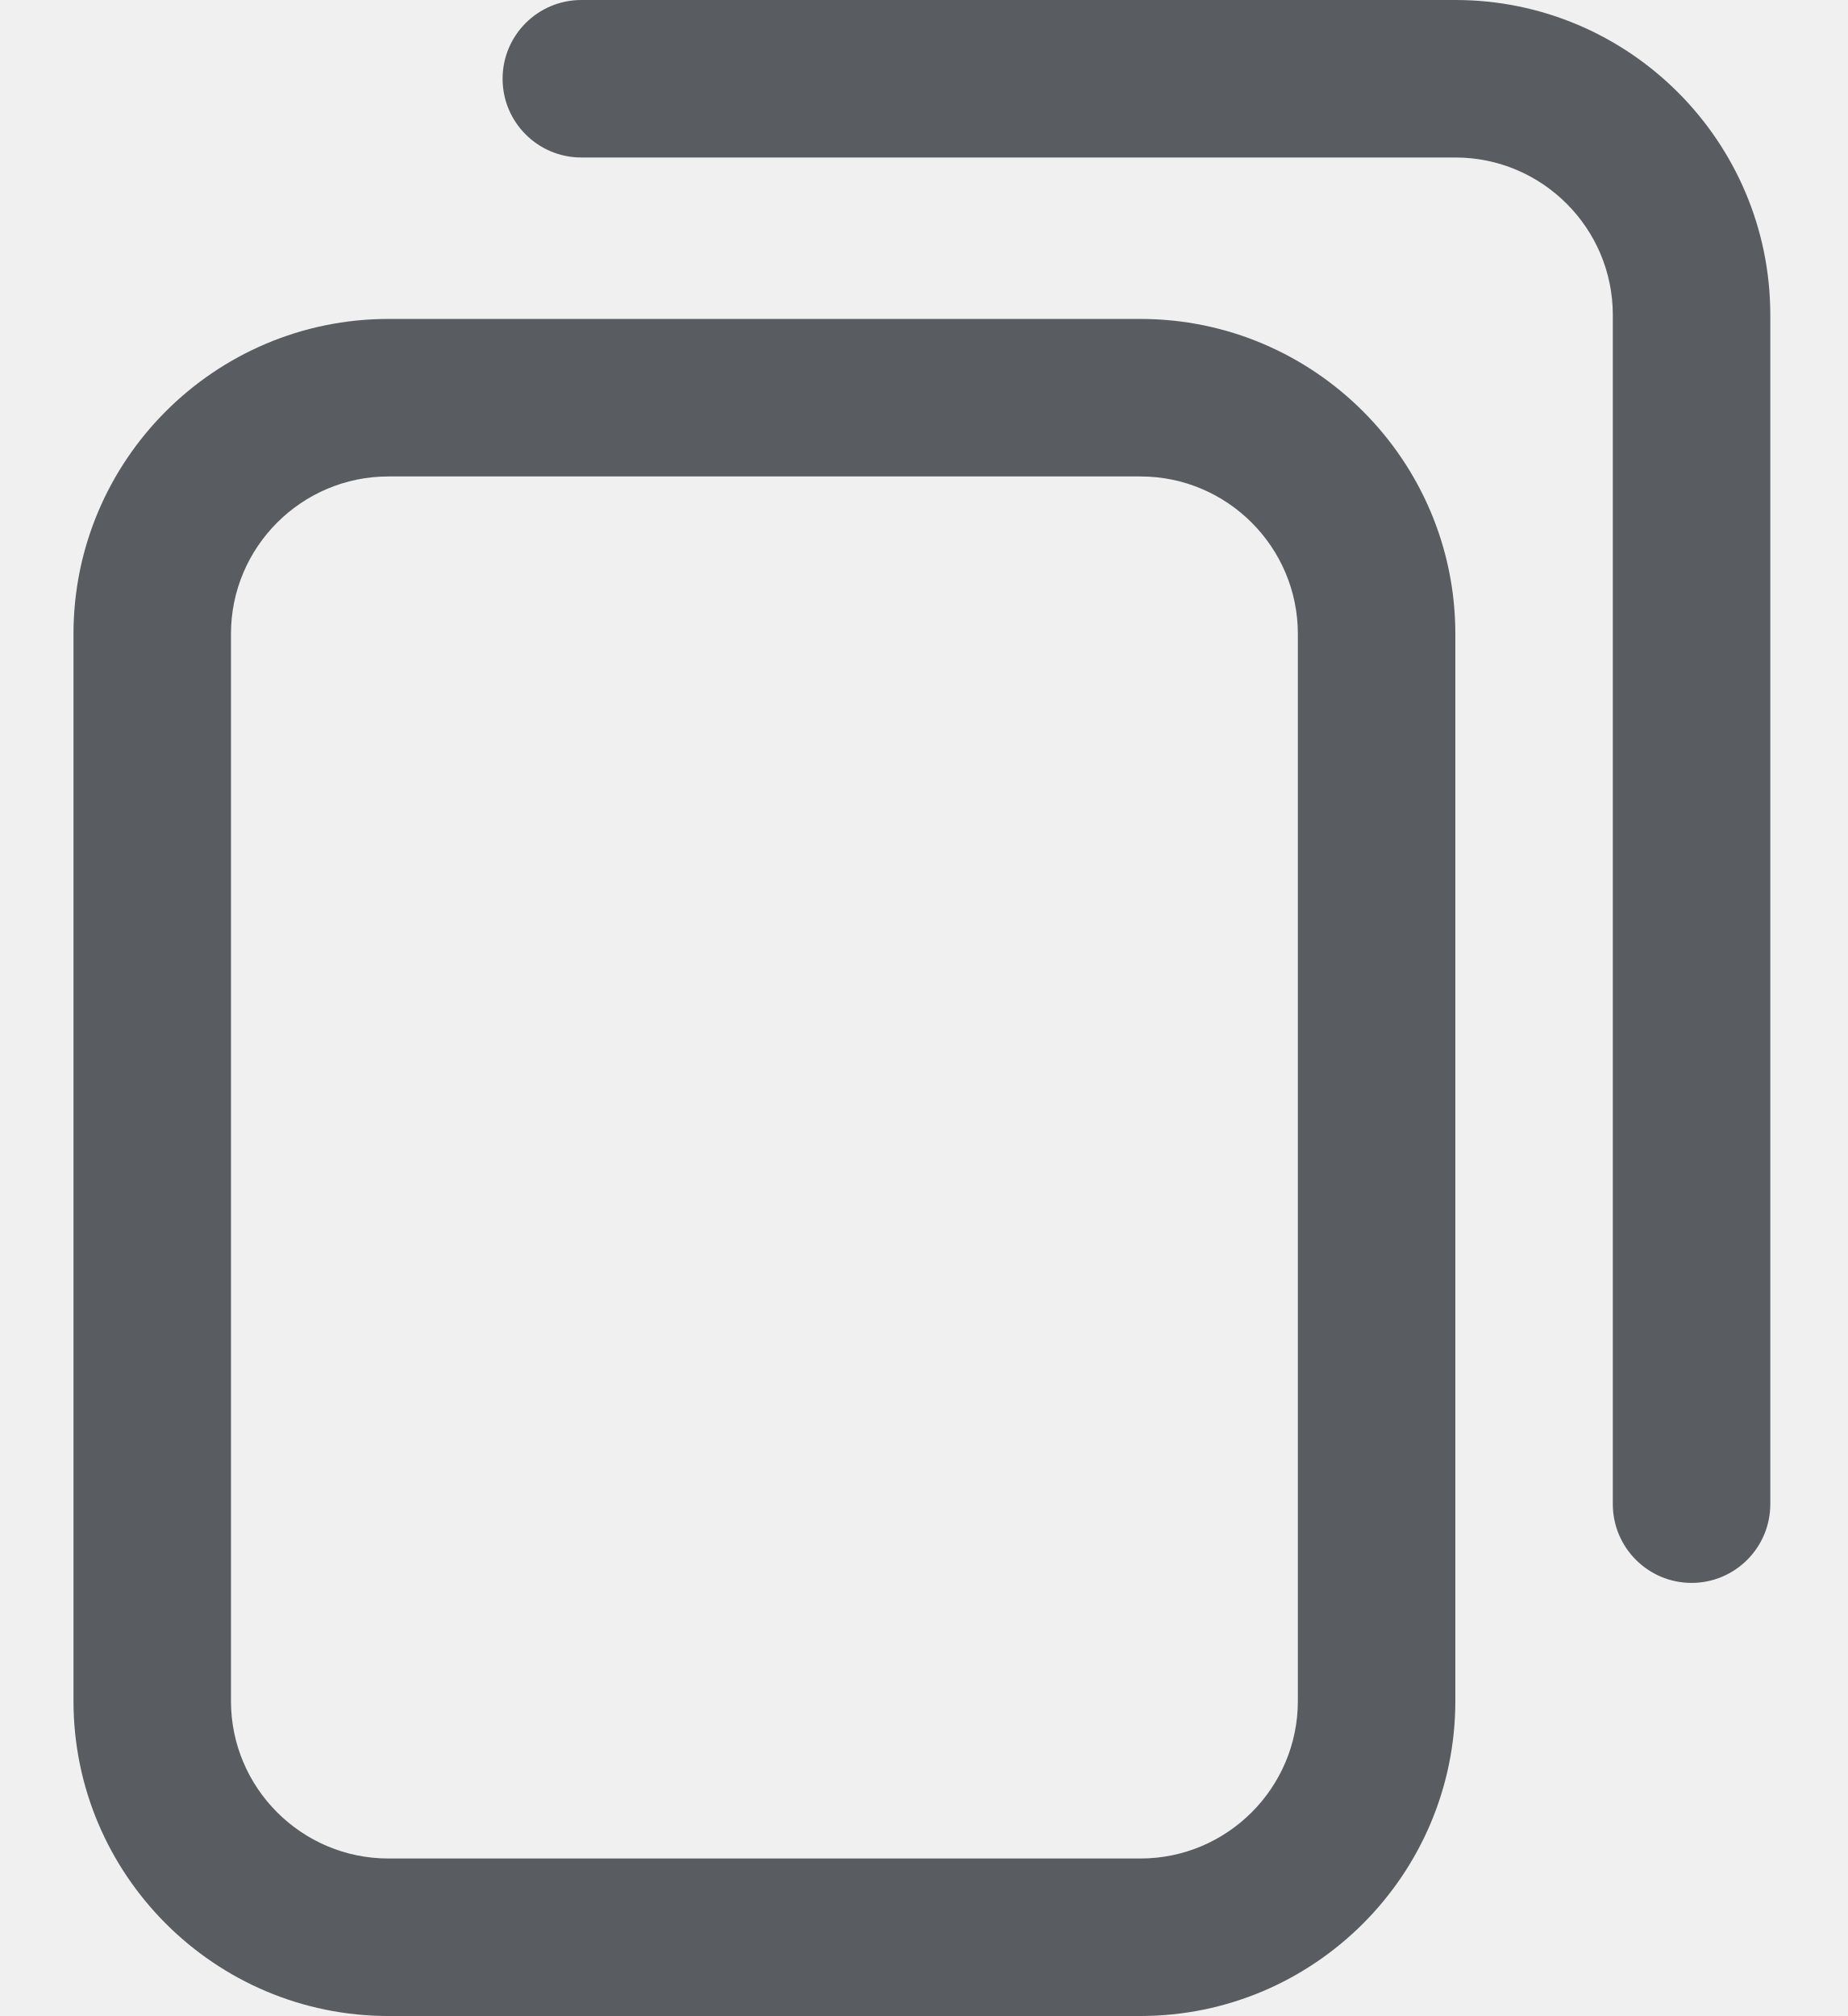
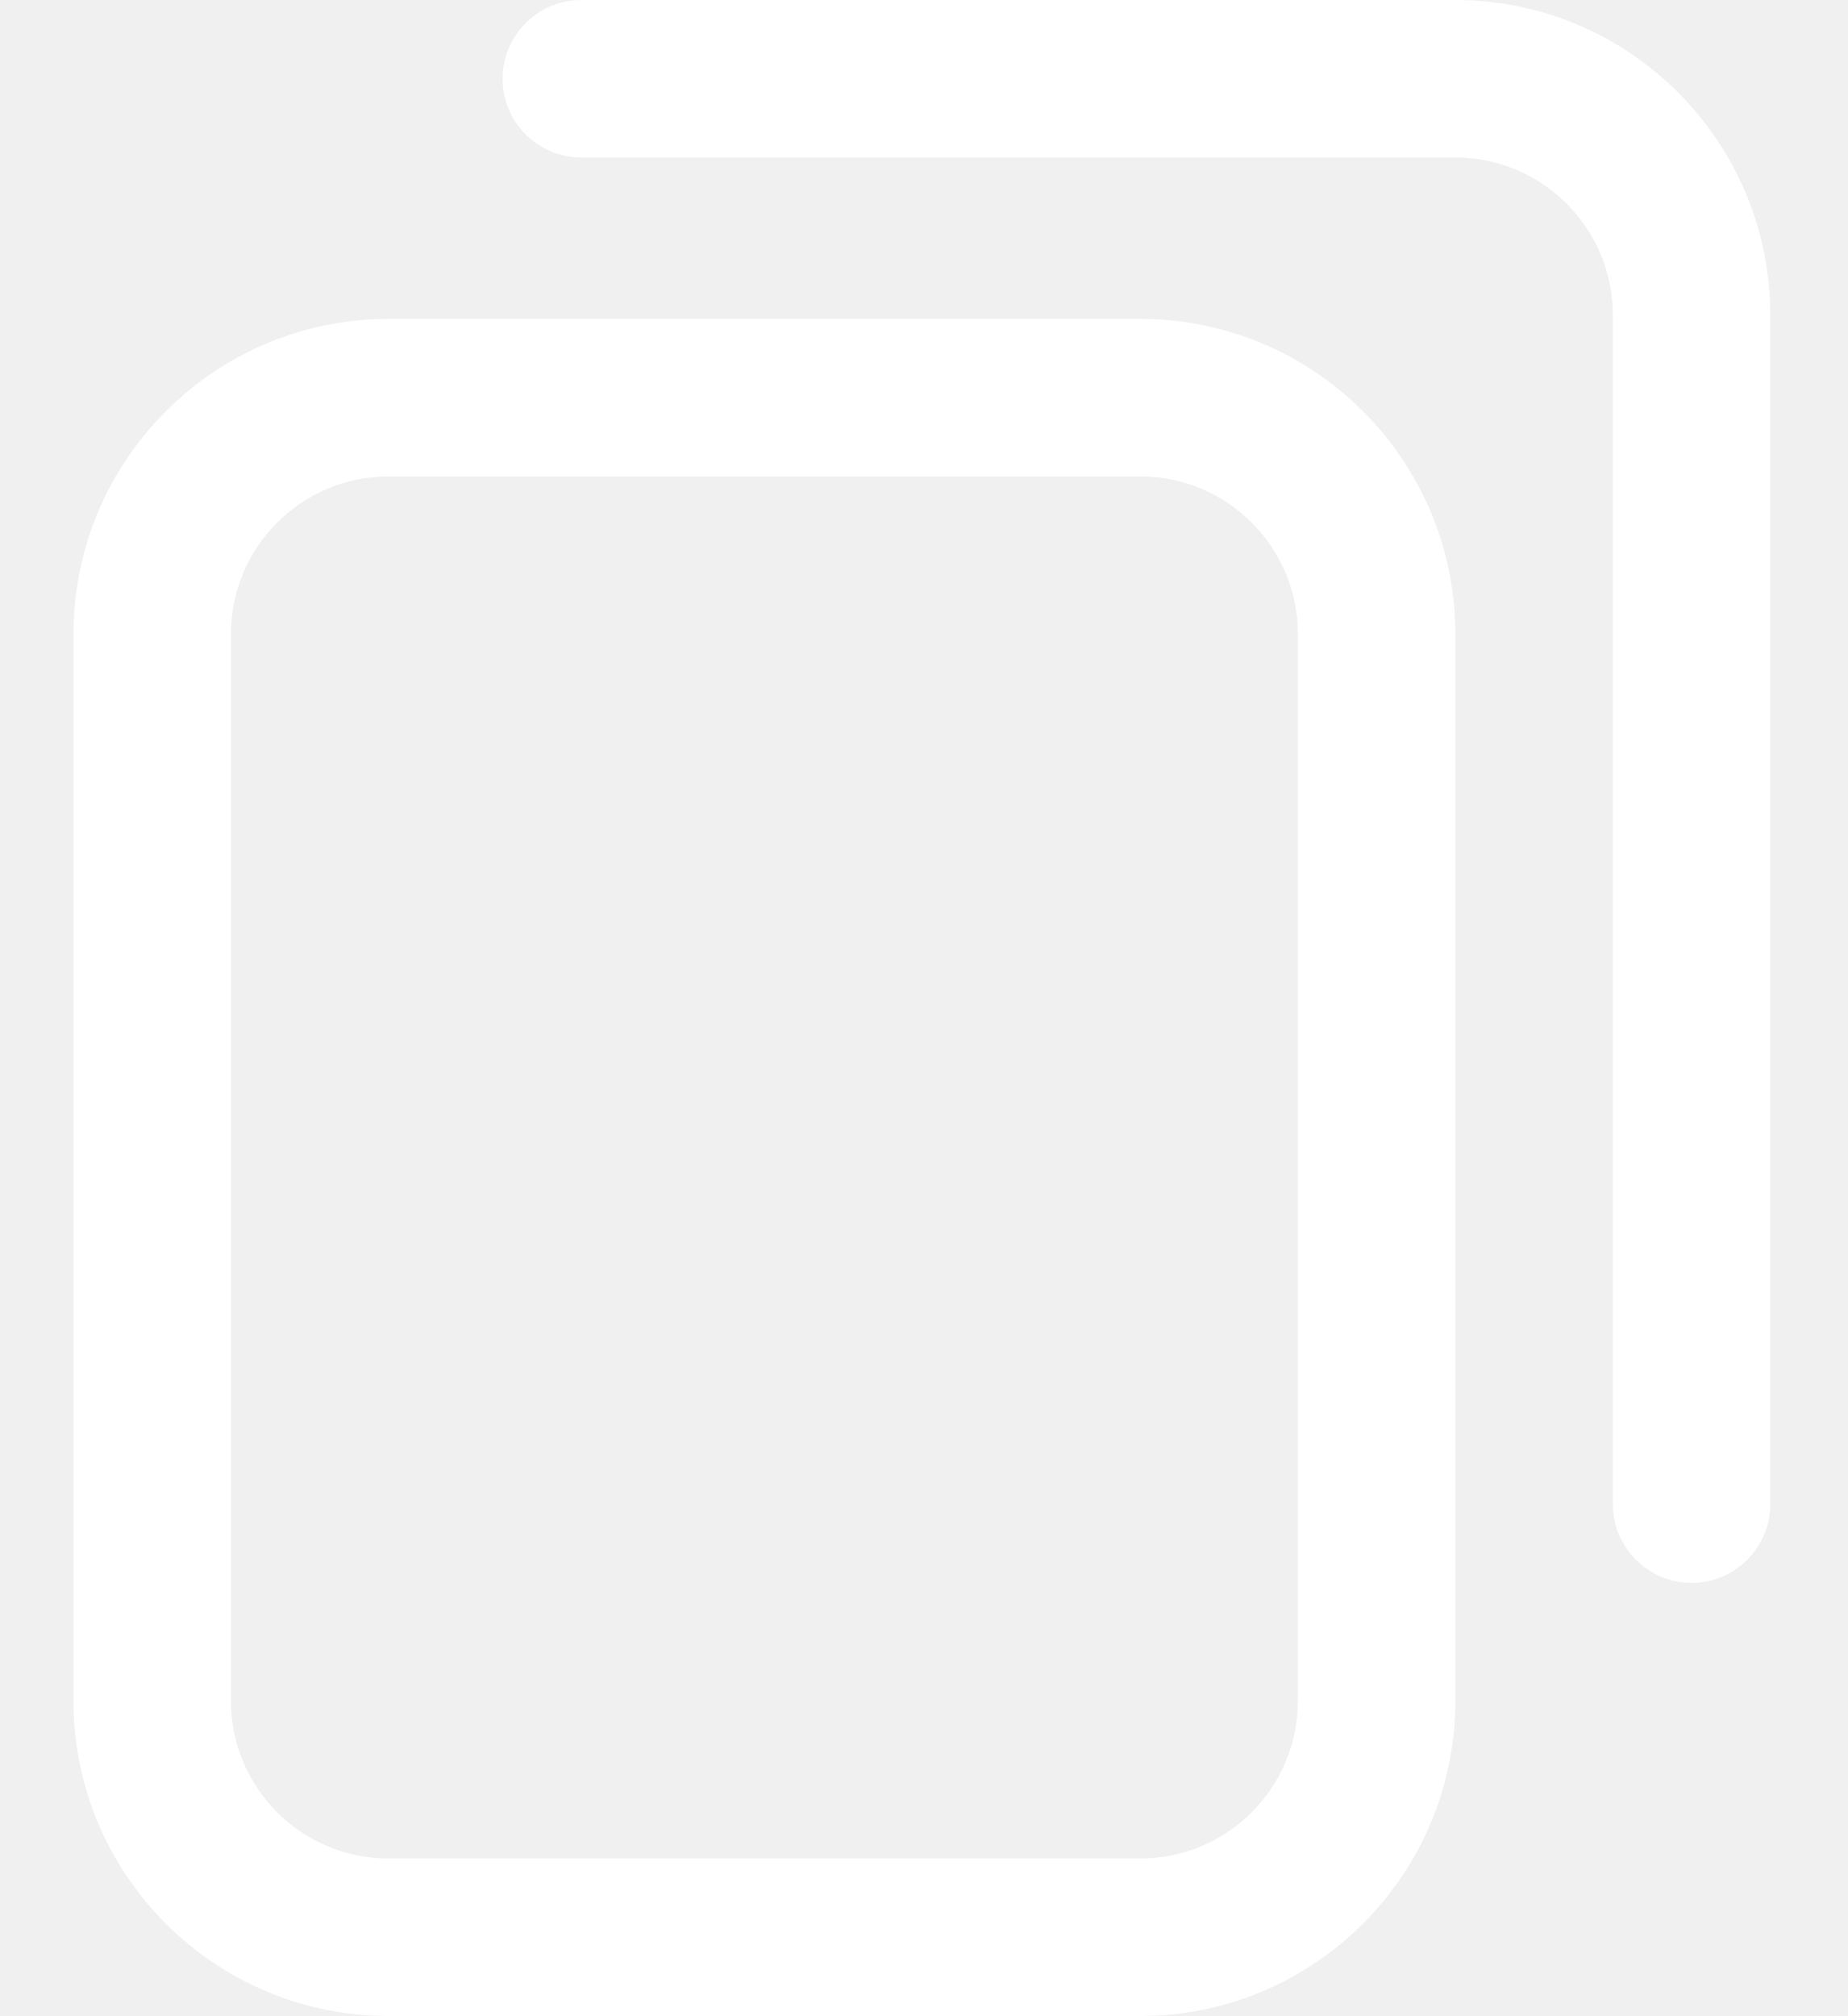
<svg xmlns="http://www.w3.org/2000/svg" width="22" height="24" viewBox="0 0 22 24" fill="none">
-   <path d="M13.578 24H4.625C2.557 24 0.875 22.318 0.875 20.25V7.547C0.875 5.479 2.557 3.797 4.625 3.797H13.578C15.646 3.797 17.328 5.479 17.328 7.547V20.25C17.328 22.318 15.646 24 13.578 24ZM4.625 5.672C3.591 5.672 2.75 6.513 2.75 7.547V20.25C2.75 21.284 3.591 22.125 4.625 22.125H13.578C14.612 22.125 15.453 21.284 15.453 20.25V7.547C15.453 6.513 14.612 5.672 13.578 5.672H4.625ZM21.078 17.906V3.75C21.078 1.682 19.396 0 17.328 0H6.922C6.404 0 5.984 0.42 5.984 0.938C5.984 1.455 6.404 1.875 6.922 1.875H17.328C18.362 1.875 19.203 2.716 19.203 3.75V17.906C19.203 18.424 19.623 18.844 20.141 18.844C20.658 18.844 21.078 18.424 21.078 17.906Z" fill="#595D62" />
+   <path d="M13.578 24H4.625C2.557 24 0.875 22.318 0.875 20.25V7.547C0.875 5.479 2.557 3.797 4.625 3.797H13.578C15.646 3.797 17.328 5.479 17.328 7.547V20.25C17.328 22.318 15.646 24 13.578 24ZM4.625 5.672C3.591 5.672 2.75 6.513 2.75 7.547V20.25C2.75 21.284 3.591 22.125 4.625 22.125H13.578C14.612 22.125 15.453 21.284 15.453 20.25V7.547C15.453 6.513 14.612 5.672 13.578 5.672H4.625ZM21.078 17.906V3.75C21.078 1.682 19.396 0 17.328 0H6.922C6.404 0 5.984 0.42 5.984 0.938C5.984 1.455 6.404 1.875 6.922 1.875H17.328C18.362 1.875 19.203 2.716 19.203 3.75V17.906C19.203 18.424 19.623 18.844 20.141 18.844C20.658 18.844 21.078 18.424 21.078 17.906Z" fill="white" />
</svg>
